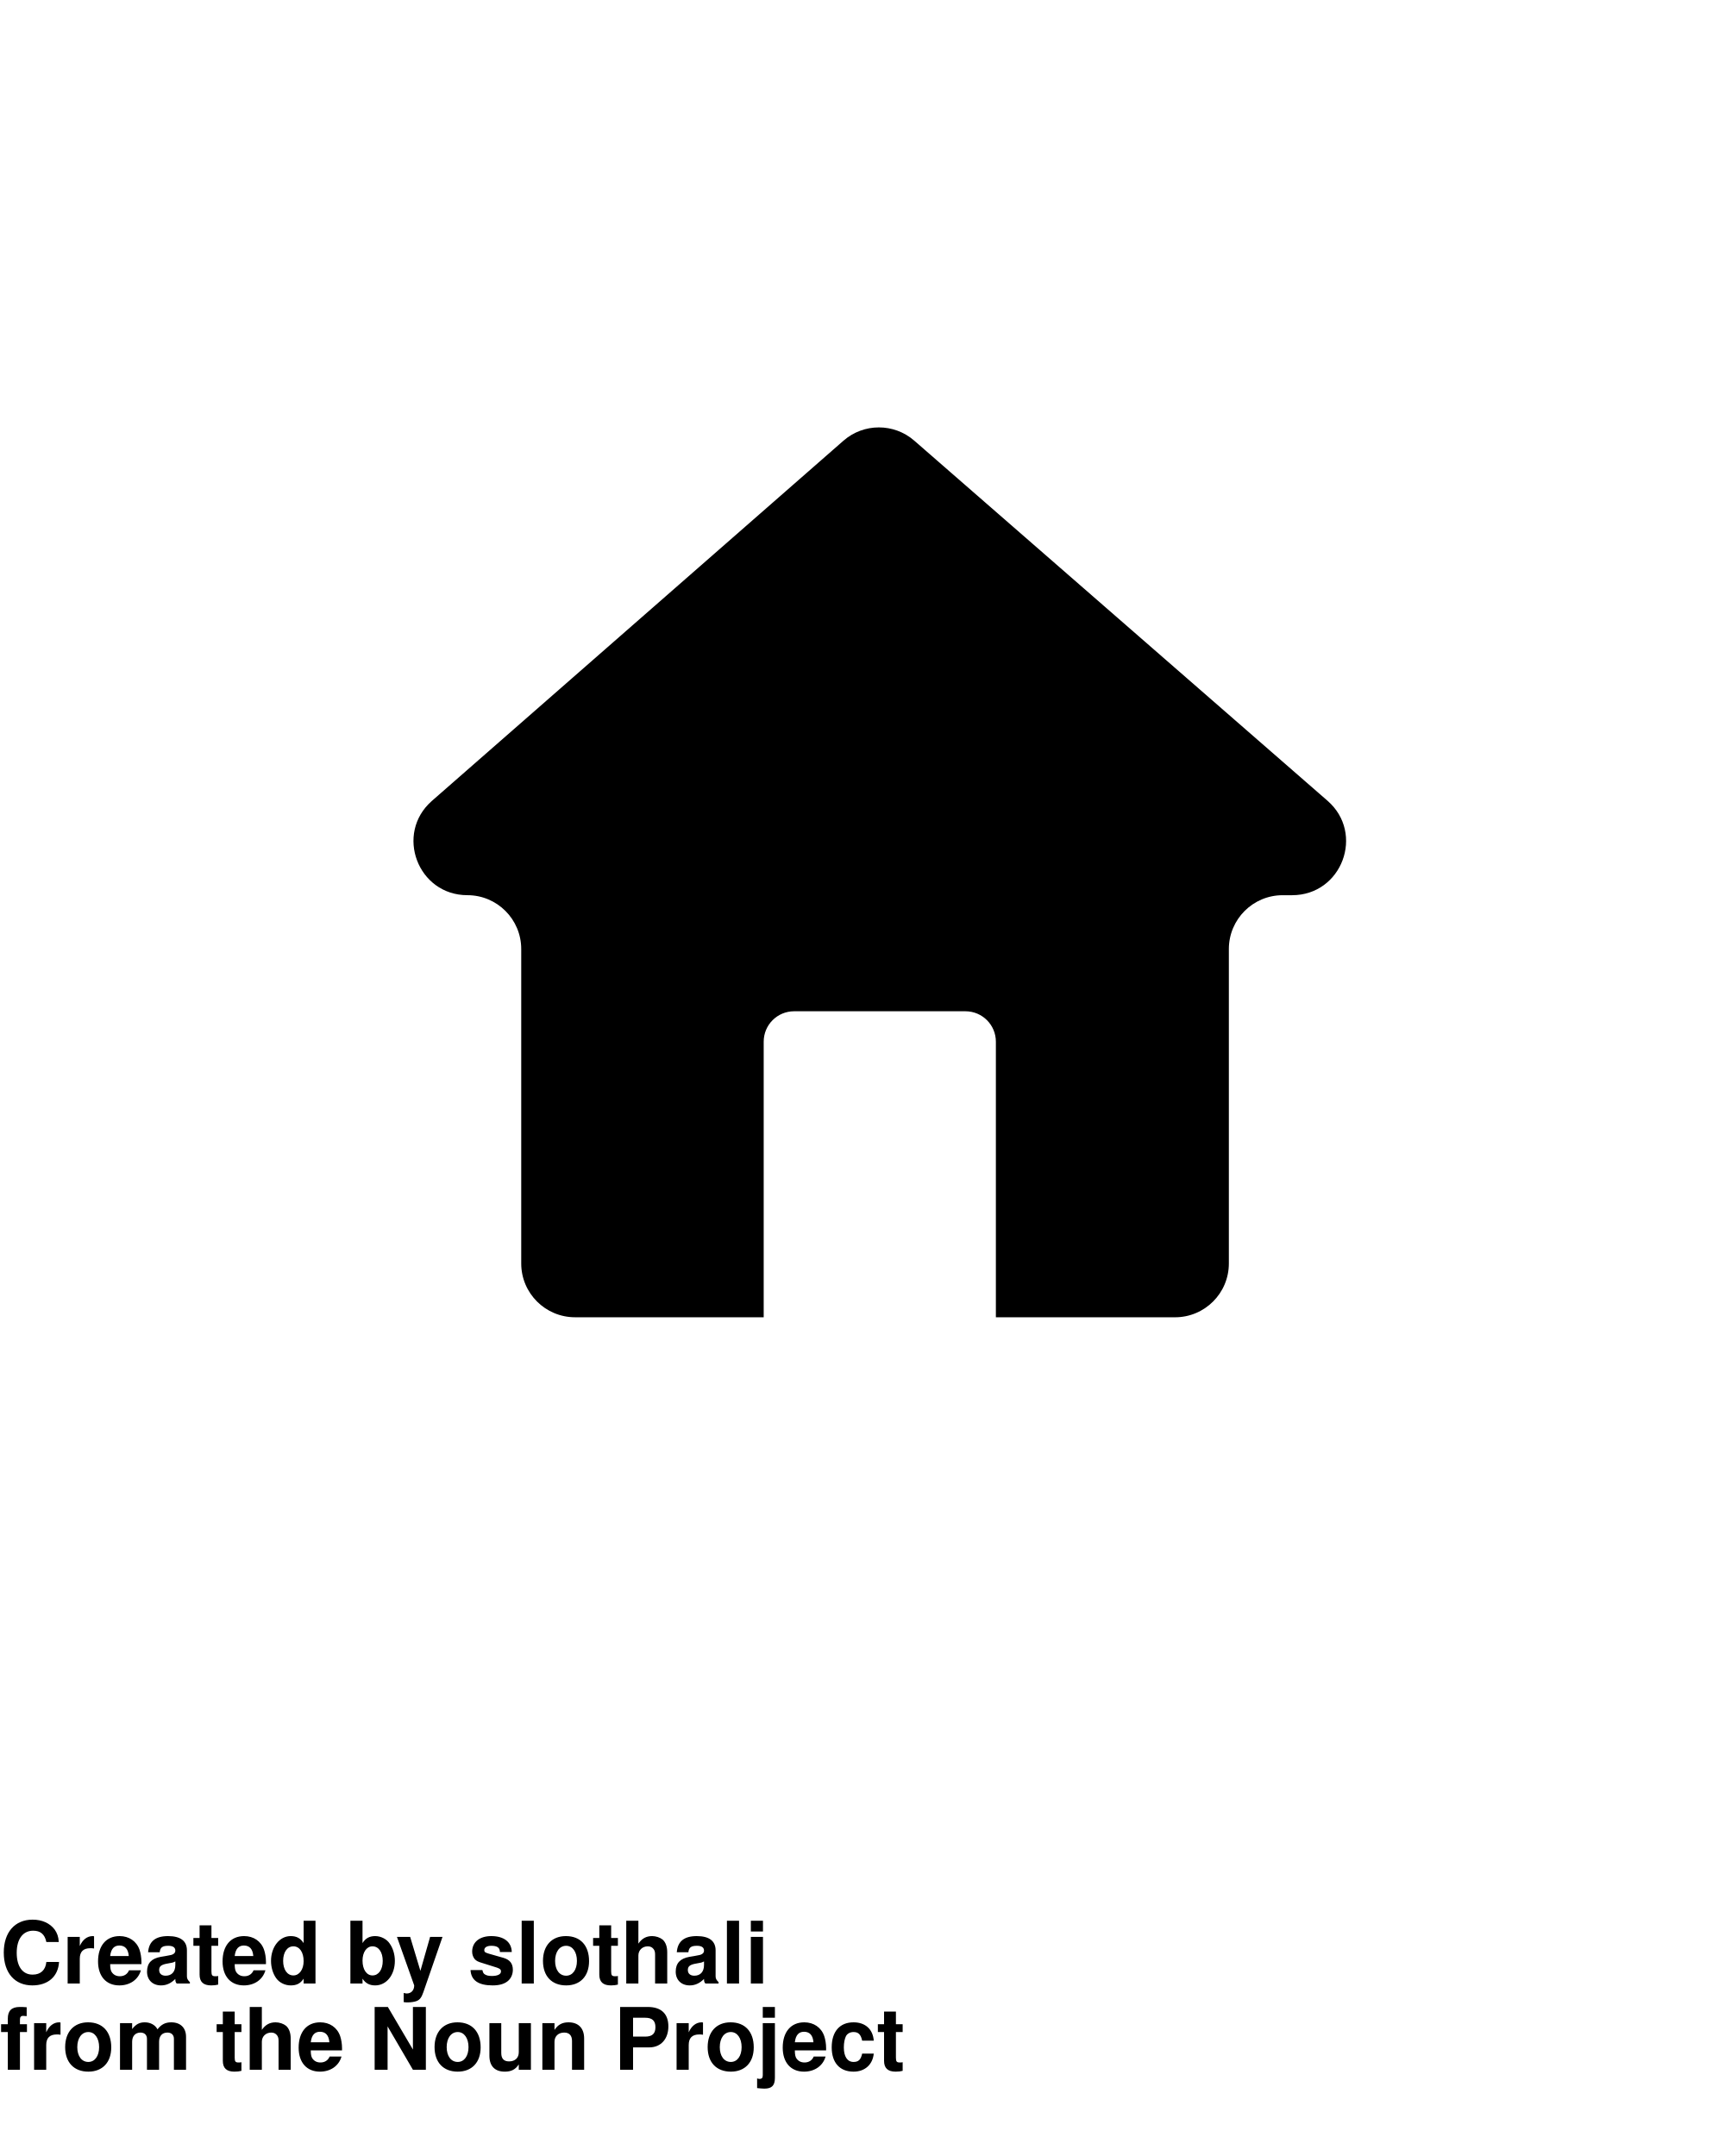
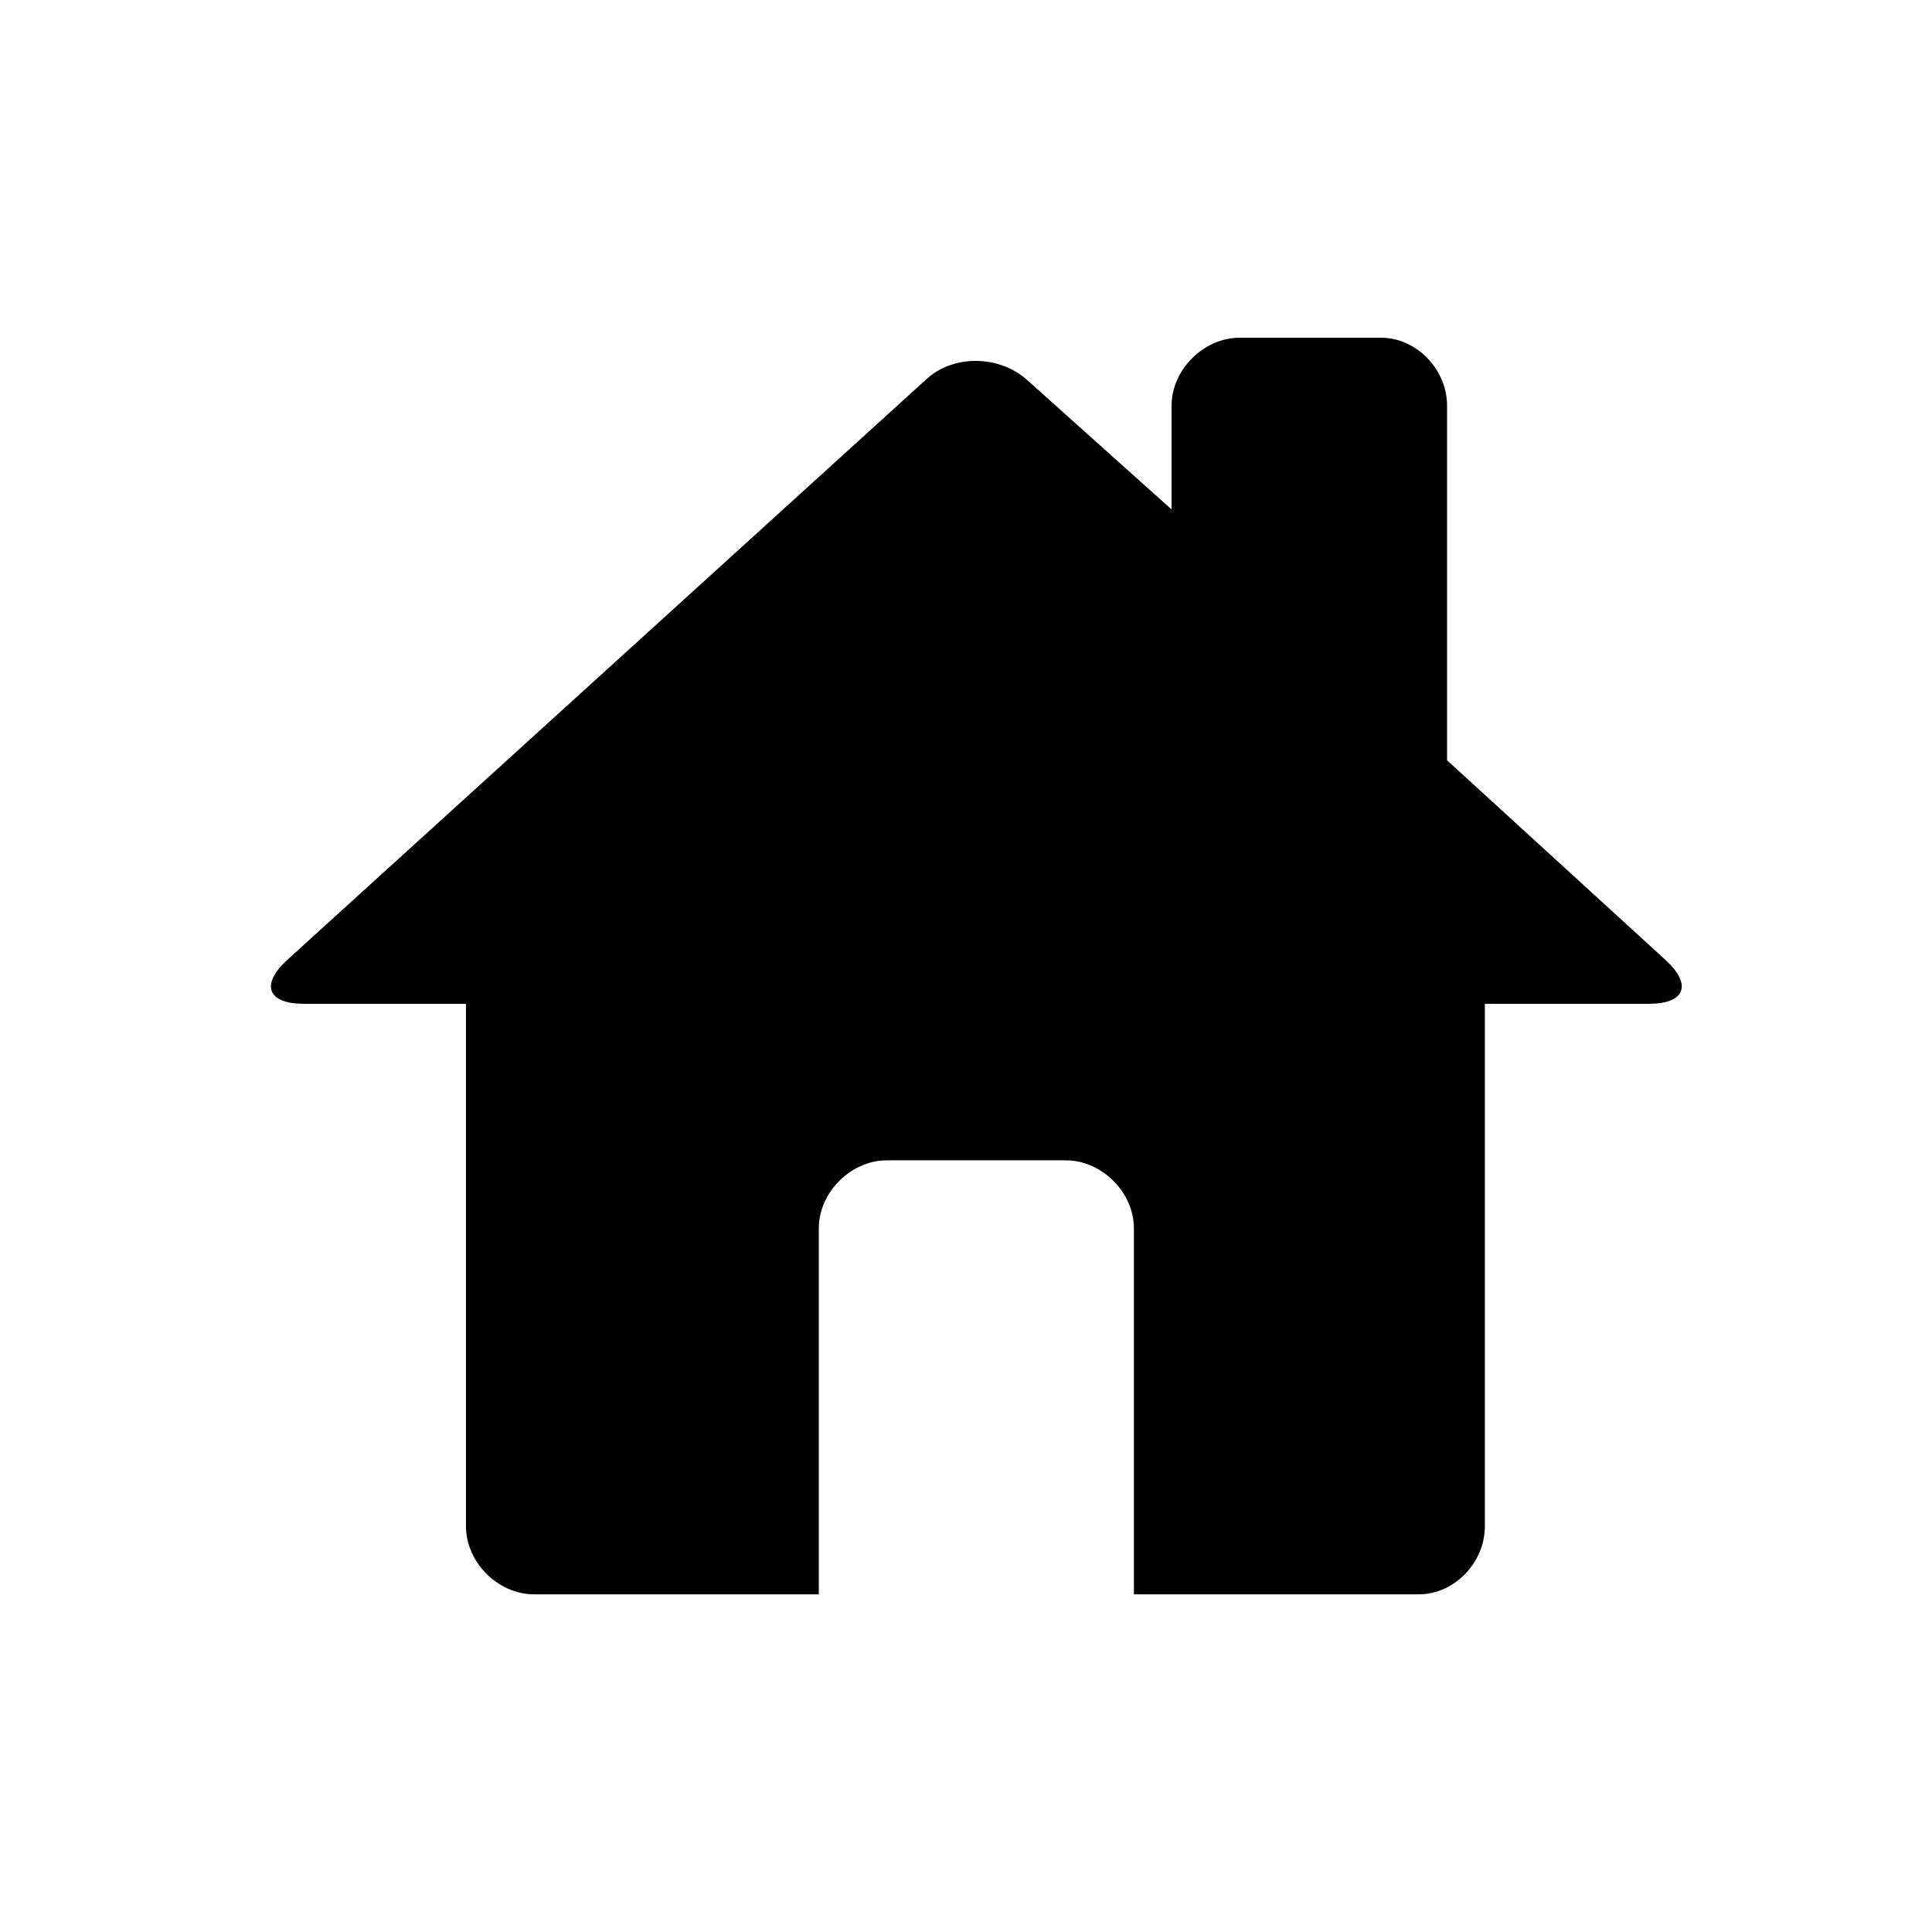
- <svg xmlns="http://www.w3.org/2000/svg" xmlns:xlink="http://www.w3.org/1999/xlink" version="1.1" x="0px" y="0px" viewBox="0 0 100 125" enable-background="new 0 0 100 100" xml:space="preserve">
-   <g>
-     <defs>
-       <rect id="b" width="100" height="100" />
-     </defs>
-     <clipPath id="a">
-       <use xlink:href="#b" overflow="visible" />
-     </clipPath>
-     <path clip-path="url(#a)" d="M76.958,46.427L53.001,25.548c-1.178-1.026-2.932-1.024-4.106,0.004L25.04,46.432   c-2.168,1.898-0.825,5.469,2.056,5.469c1.723,0,3.12,1.397,3.12,3.121v18.23c0,1.724,1.398,3.12,3.121,3.12h10.935V60.395   c0-0.975,0.789-1.764,1.763-1.764h9.933c0.974,0,1.764,0.789,1.764,1.764v15.978h10.385c1.724,0,3.121-1.396,3.121-3.12v-18.23   c0-1.724,1.397-3.121,3.12-3.121h0.55C77.792,51.9,79.133,48.322,76.958,46.427" />
-   </g>
-   <text x="0" y="115" fill="#000000" font-size="5px" font-weight="bold" font-family="'Helvetica Neue', Helvetica, Arial-Unicode, Arial, Sans-serif">Created by slothali</text>
-   <text x="0" y="120" fill="#000000" font-size="5px" font-weight="bold" font-family="'Helvetica Neue', Helvetica, Arial-Unicode, Arial, Sans-serif">from the Noun Project</text>
+ <svg xmlns="http://www.w3.org/2000/svg" fill="#000000" width="800px" height="800px" viewBox="-4.5 0 32 32" version="1.1">
+   <path d="M19.469 12.594l3.625 3.313c0.438 0.406 0.313 0.719-0.281 0.719h-2.719v8.656c0 0.594-0.5 1.125-1.094 1.125h-4.719v-6.063c0-0.594-0.531-1.125-1.125-1.125h-2.969c-0.594 0-1.125 0.531-1.125 1.125v6.063h-4.719c-0.594 0-1.125-0.531-1.125-1.125v-8.656h-2.688c-0.594 0-0.719-0.313-0.281-0.719l10.594-9.625c0.438-0.406 1.188-0.406 1.656 0l2.406 2.156v-1.719c0-0.594 0.531-1.125 1.125-1.125h2.344c0.594 0 1.094 0.531 1.094 1.125v5.875z" />
</svg>
